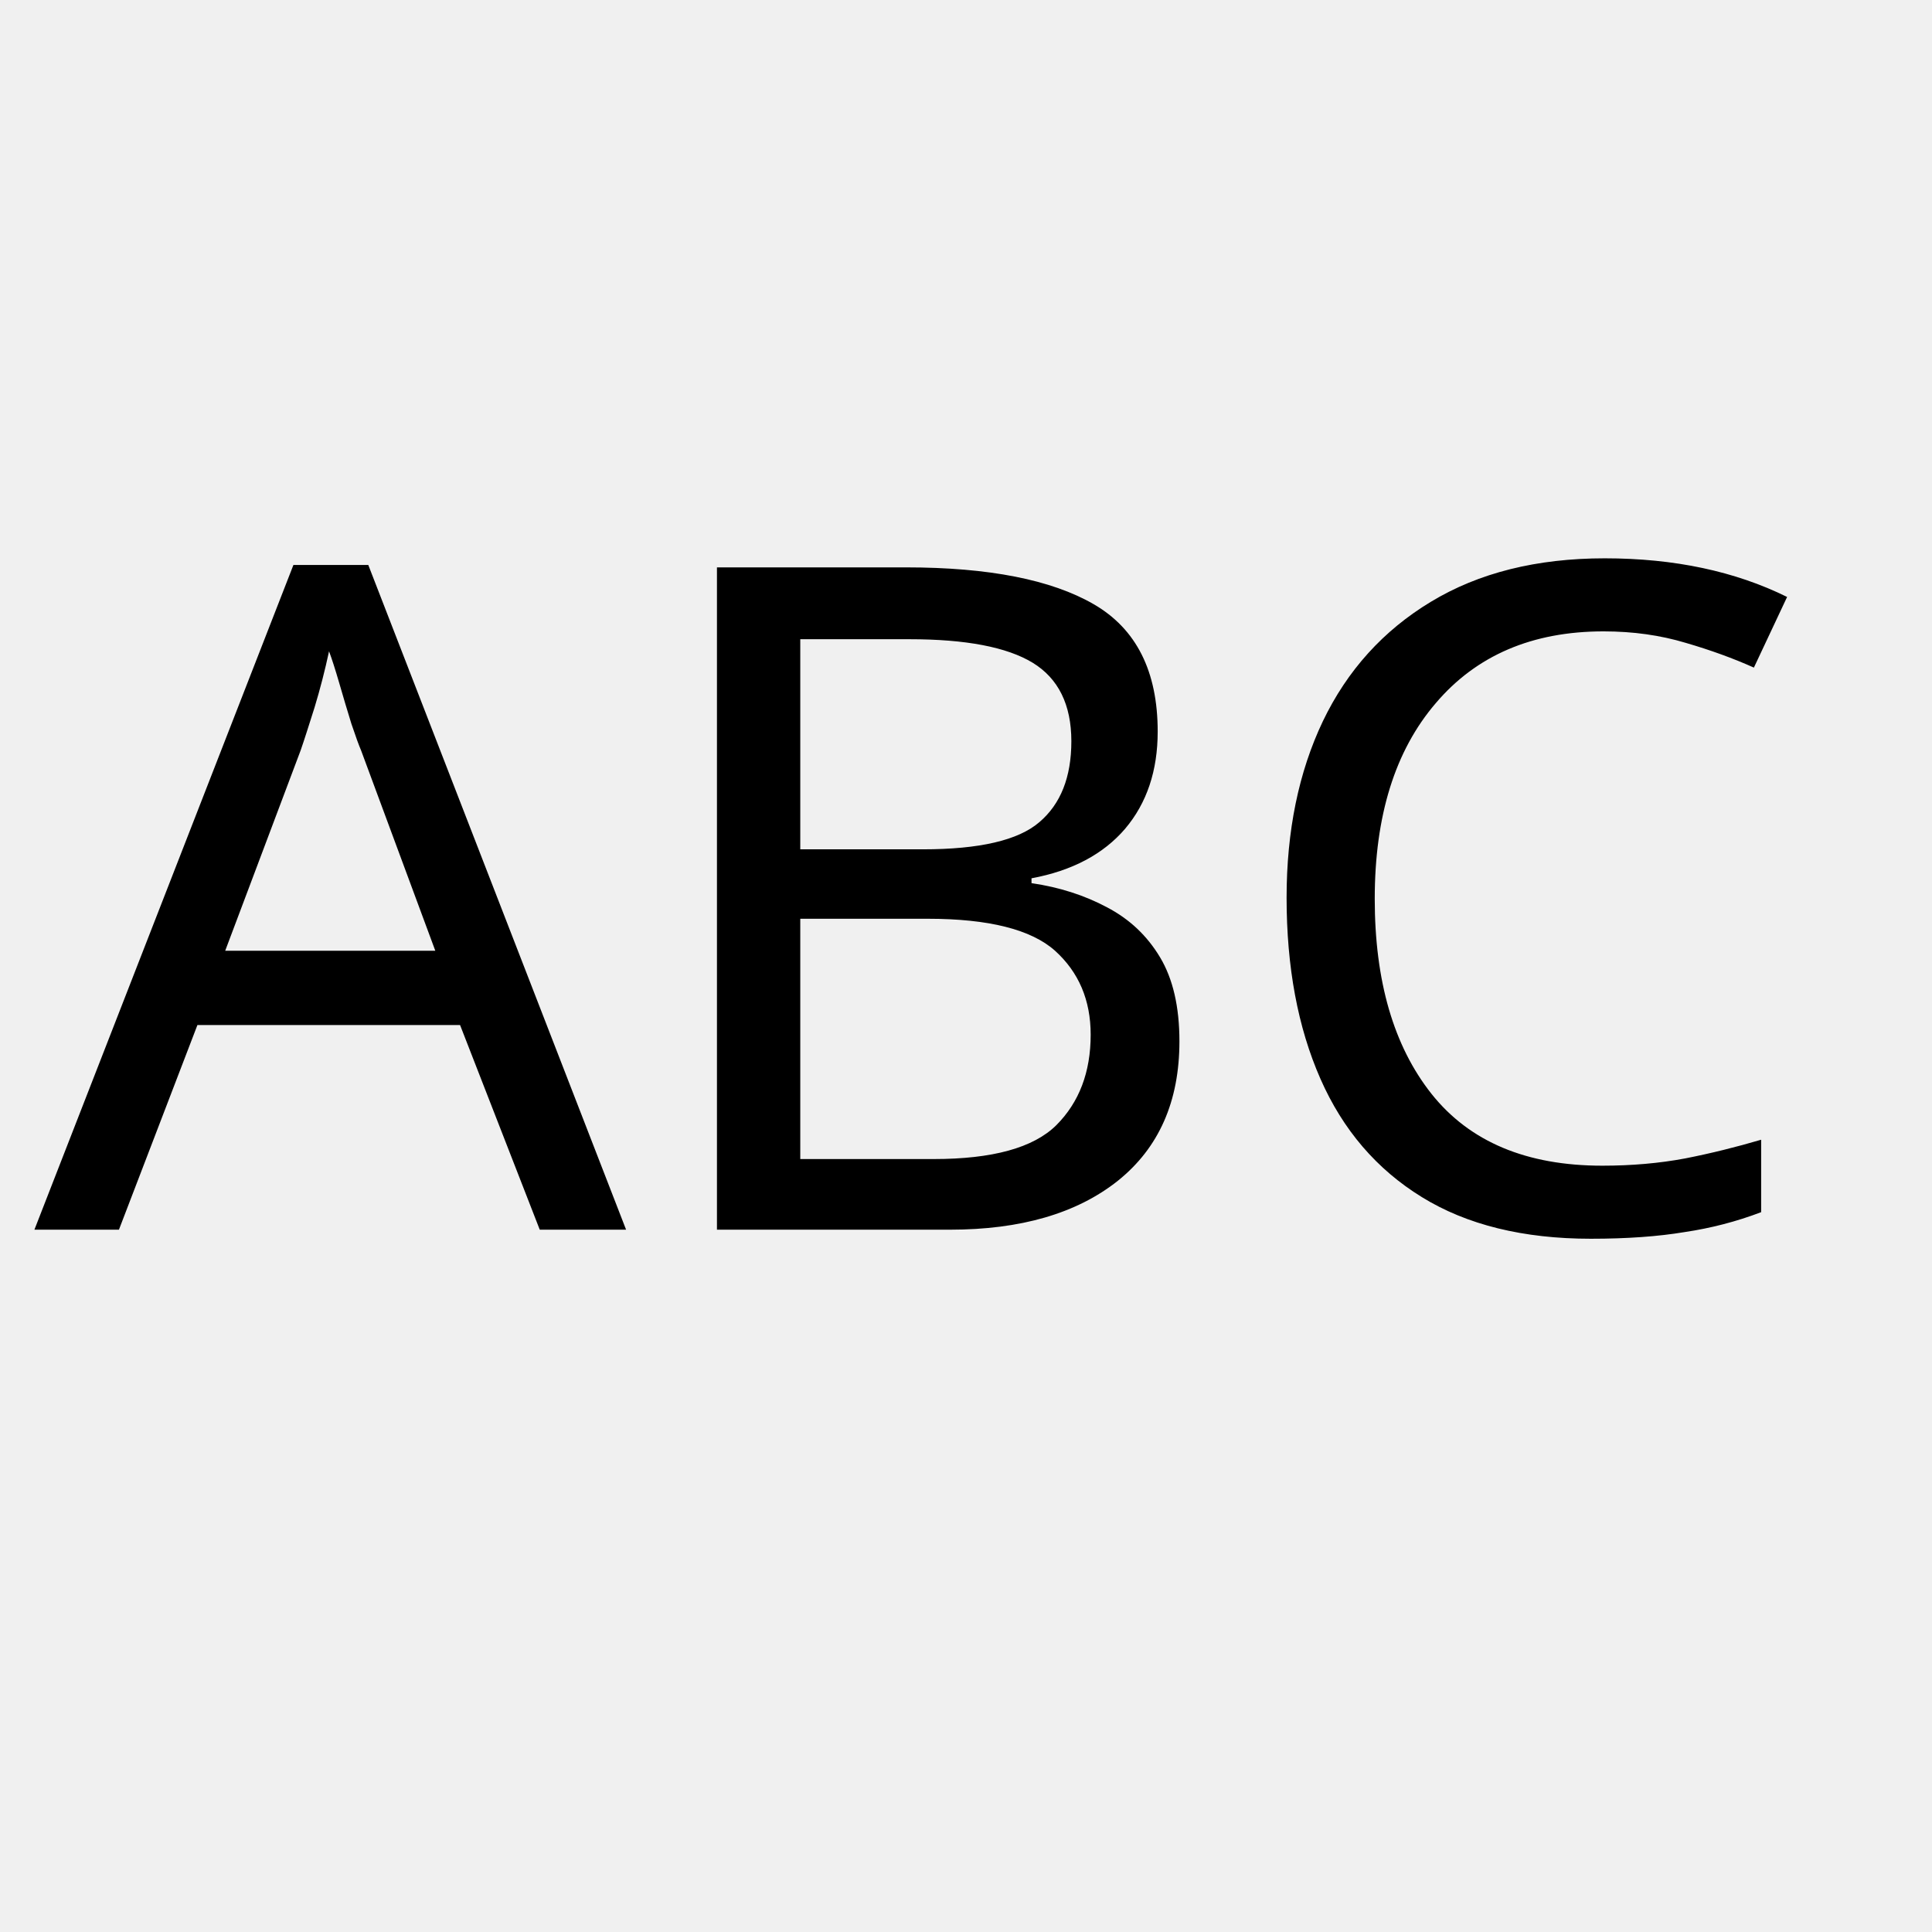
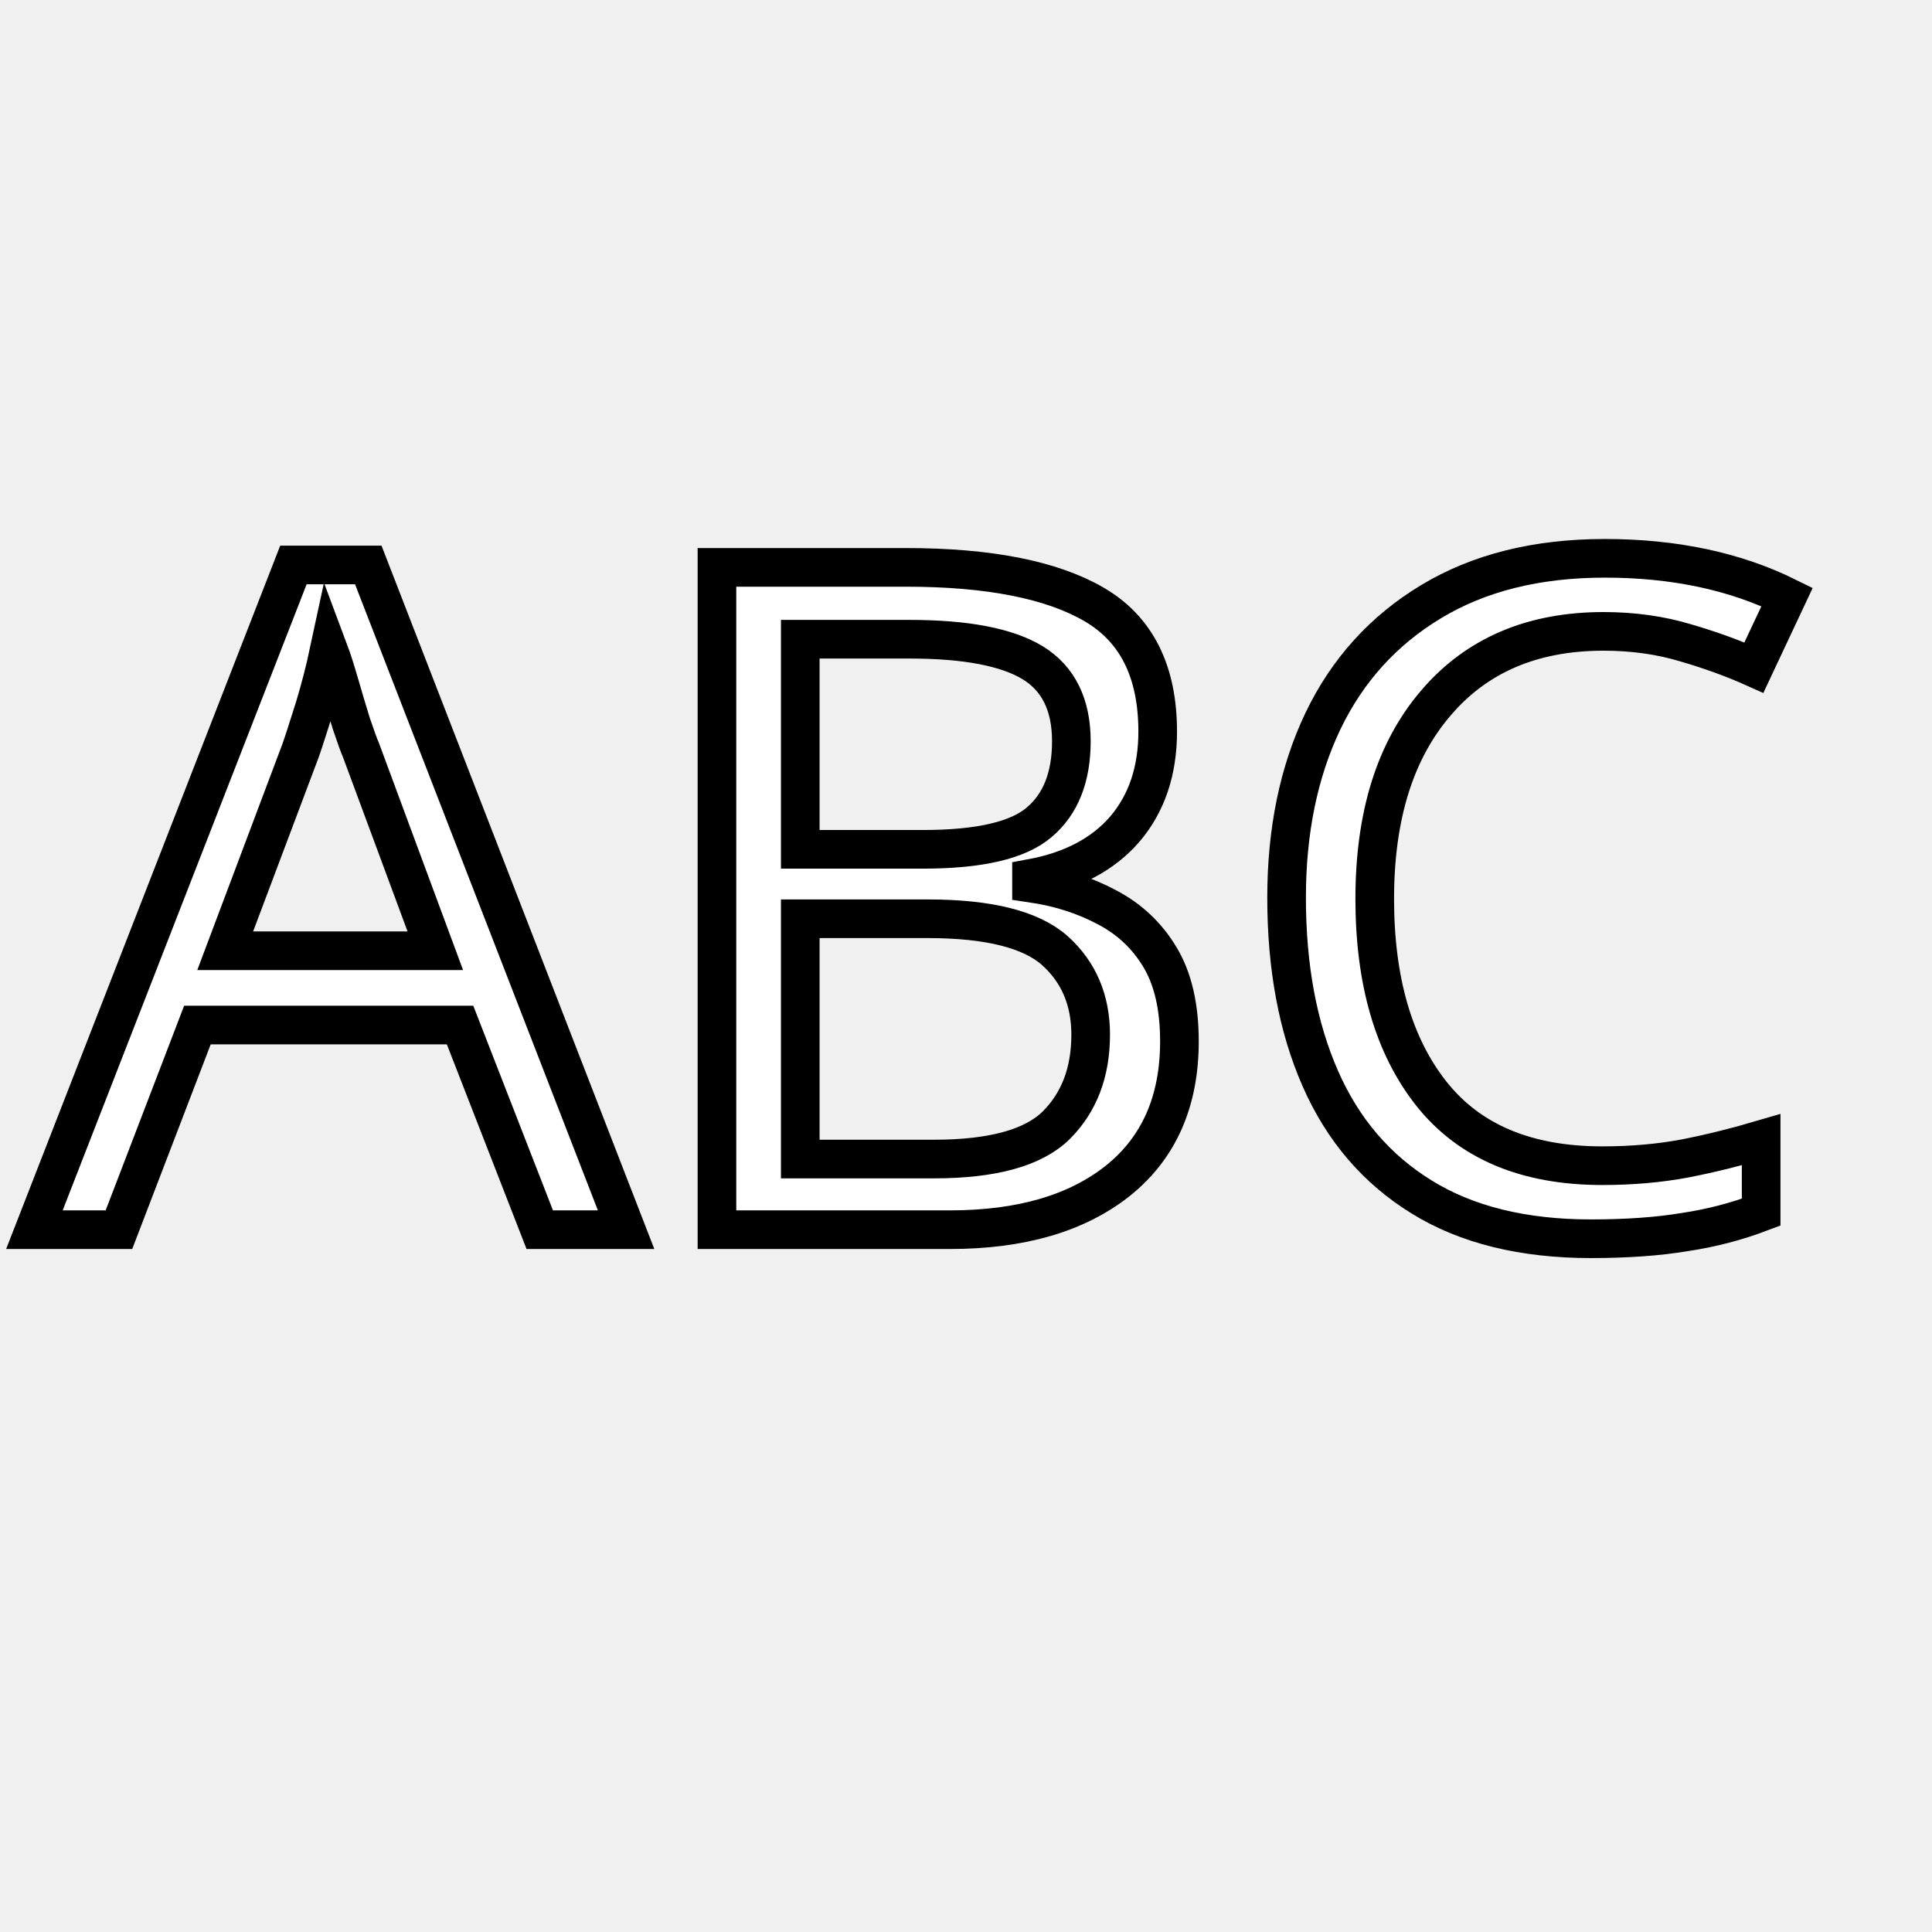
- <svg xmlns="http://www.w3.org/2000/svg" width="50" height="50" id="svg2" version="1.1">
-   <defs id="defs16" />
+ <svg xmlns="http://www.w3.org/2000/svg" xmlns:ns1="http://www.openswatchbook.org/uri/2009/osb" xmlns:xlink="http://www.w3.org/1999/xlink" width="50" height="50" id="svg2" version="1.1">
+   <defs id="defs16">
+     <linearGradient id="linearGradient5209" ns1:paint="solid">
+       <stop style="stop-color:#000000;stop-opacity:1;" offset="0" id="stop5211" />
+     </linearGradient>
+     <linearGradient id="linearGradient5199" ns1:paint="solid">
+       <stop style="stop-color:#000000;stop-opacity:1;" offset="0" id="stop5201" />
+     </linearGradient>
+     <linearGradient id="linearGradient3753" ns1:paint="gradient">
+       <stop style="stop-color:#000000;stop-opacity:1;" offset="0" id="stop3755" />
+       <stop style="stop-color:#000000;stop-opacity:0;" offset="1" id="stop3757" />
+     </linearGradient>
+     <linearGradient xlink:href="#linearGradient5209" id="linearGradient5213" x1="1.077" y1="23.088" x2="48.784" y2="23.088" gradientUnits="userSpaceOnUse" />
+   </defs>
  <text xml:space="preserve" style="font-size:18px;font-style:normal;font-weight:normal;line-height:125%;letter-spacing:0px;word-spacing:0px;fill:#000000;fill-opacity:1;stroke:none;font-family:Sans" x="1.976" y="39.727" id="text2995">
    <tspan id="tspan2997" x="1.976" y="39.727" />
  </text>
-   <text xml:space="preserve" style="font-size:24px;font-style:normal;font-weight:normal;line-height:125%;letter-spacing:0px;word-spacing:0px;fill:#000000;fill-opacity:1;stroke:none;font-family:Sans" x="0.889" y="31.824" id="text2999">
-     <tspan id="tspan3001" x="0.889" y="31.824">ABC</tspan>
+   <text xml:space="preserve" style="font-size:24px;font-style:normal;font-weight:normal;line-height:125%;letter-spacing:0px;word-spacing:0px;fill:#ffffff;fill-opacity:1;stroke:#000000;font-family:Sans;opacity:1;stroke-width:1;stroke-miterlimit:4;stroke-dasharray:none;stroke-opacity:1" x="0.889" y="31.824" id="text2999">
+     <tspan id="tspan3001" x="0.889" y="31.824" style="fill-opacity:1;fill:#ffffff;stroke-width:1;stroke-miterlimit:4;stroke-dasharray:none;stroke:#000000;stroke-opacity:1">ABC</tspan>
  </text>
</svg>
